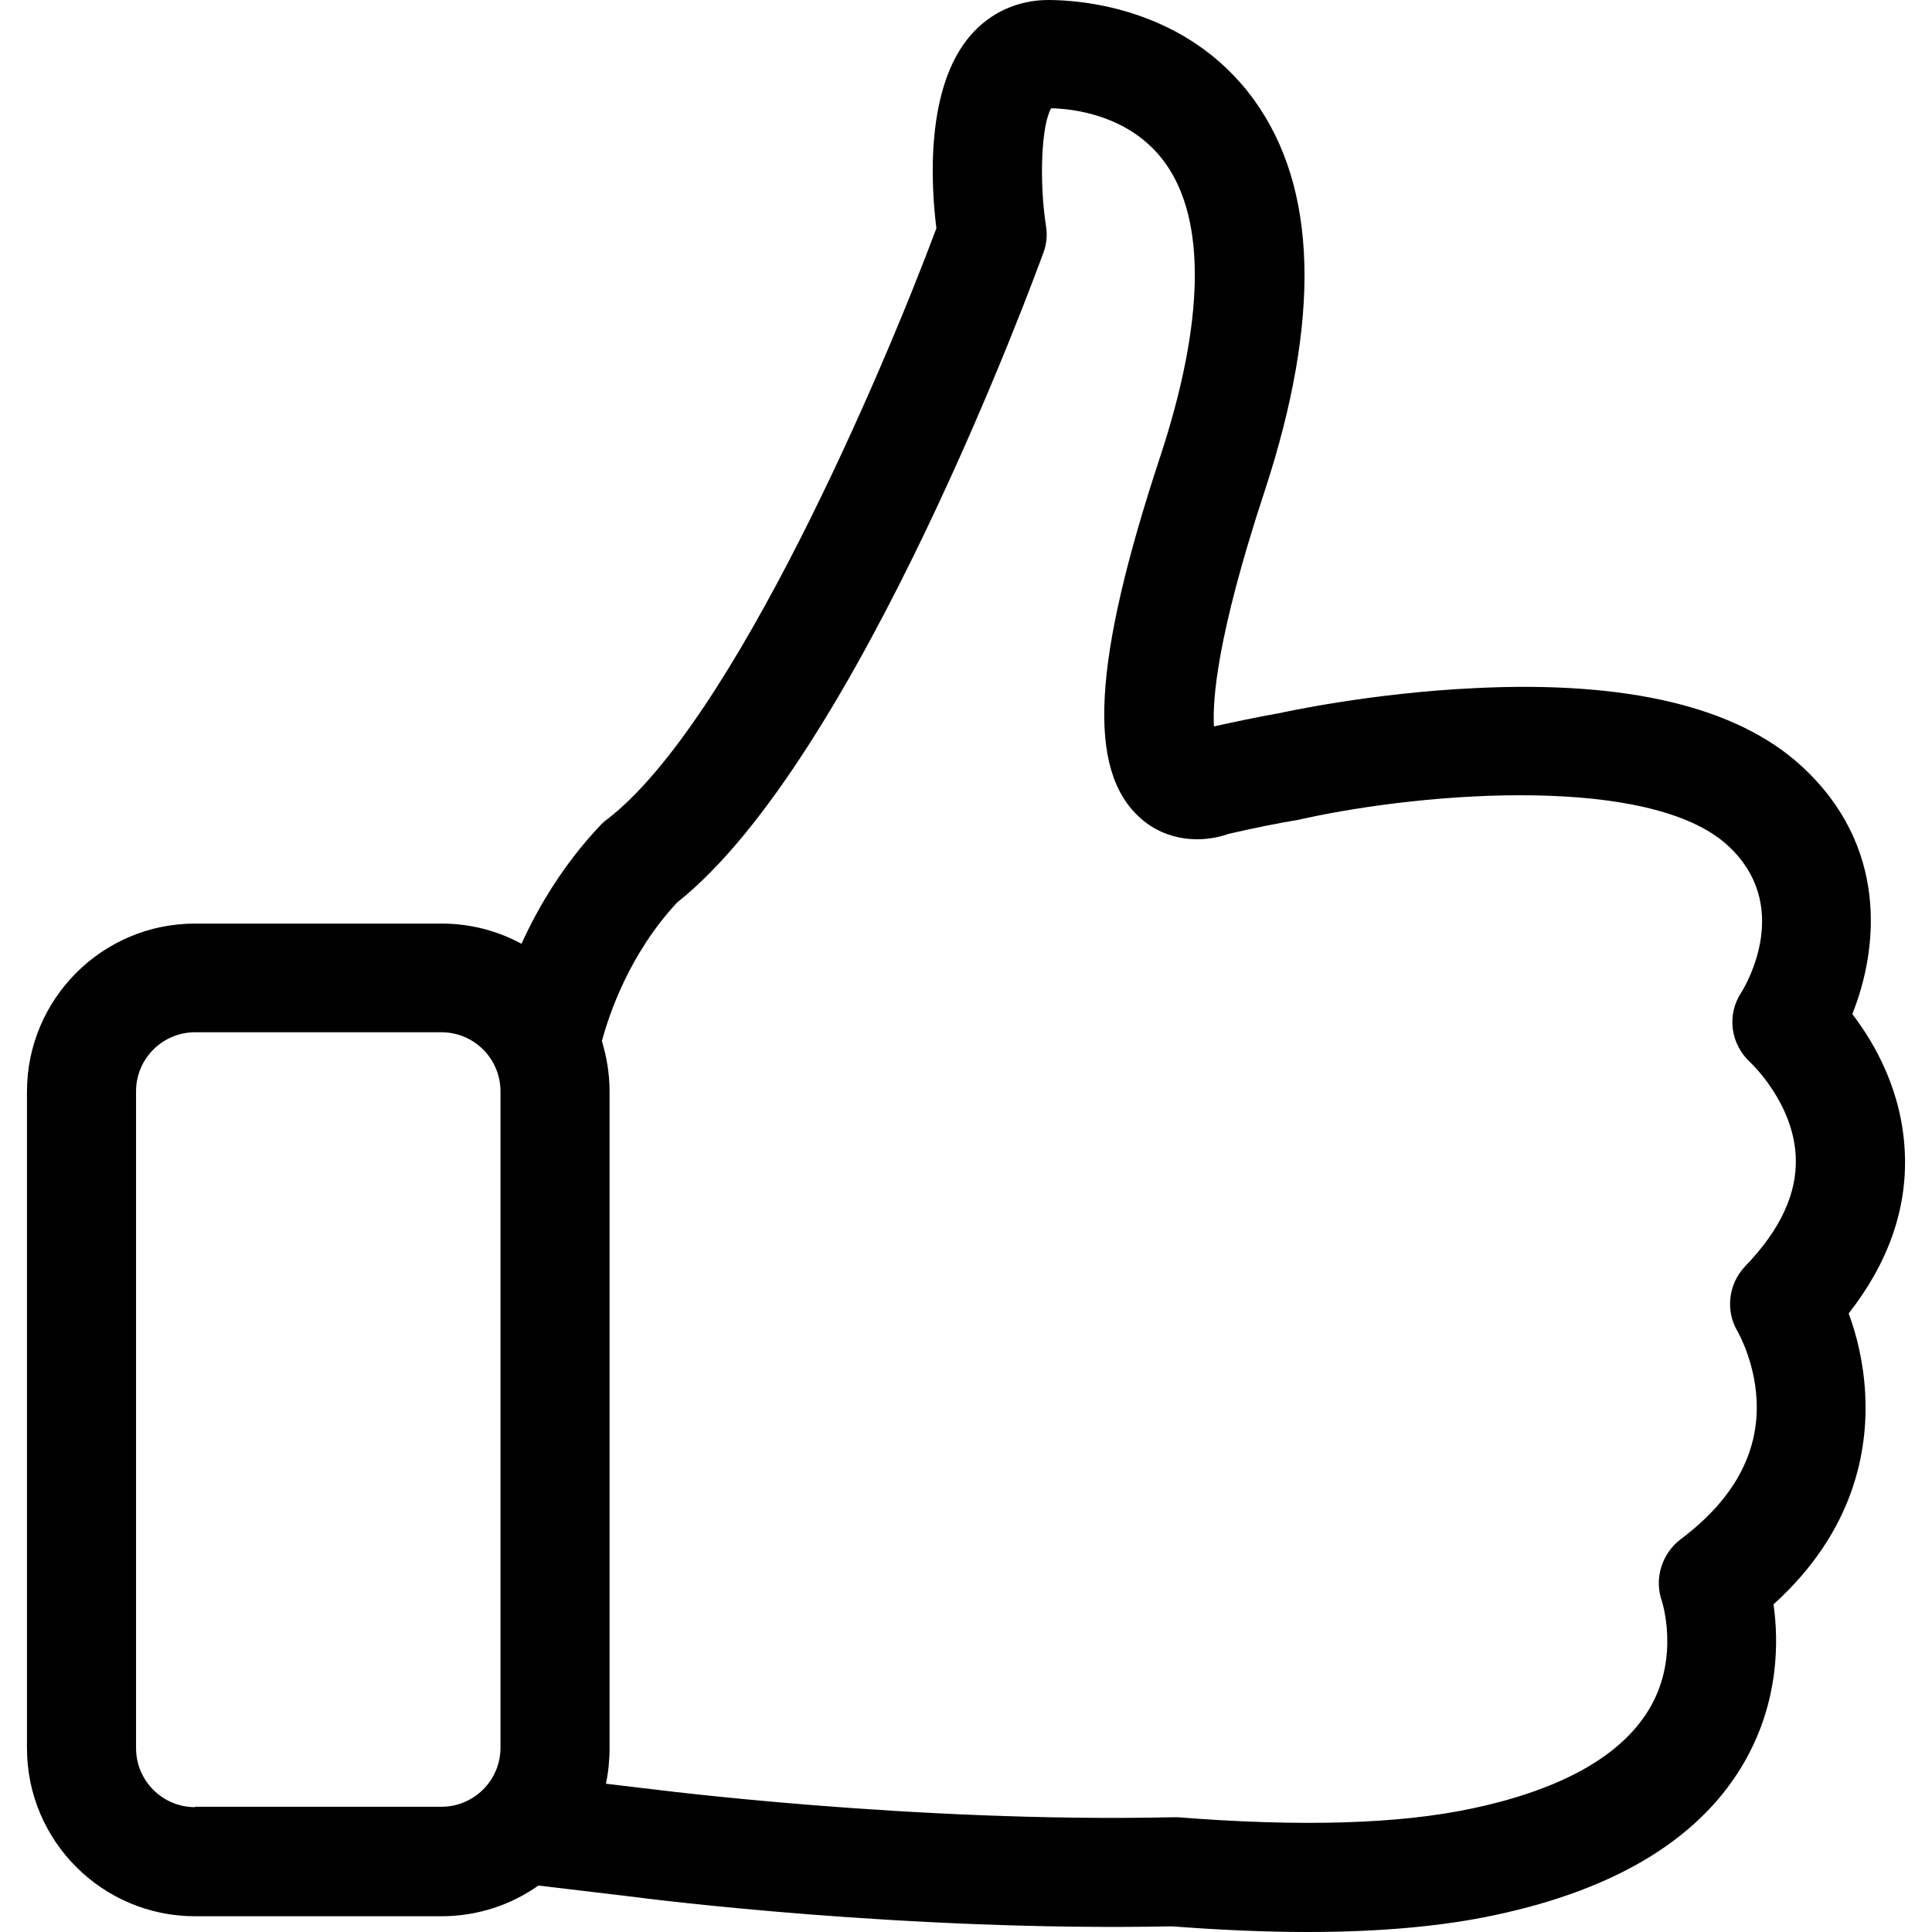
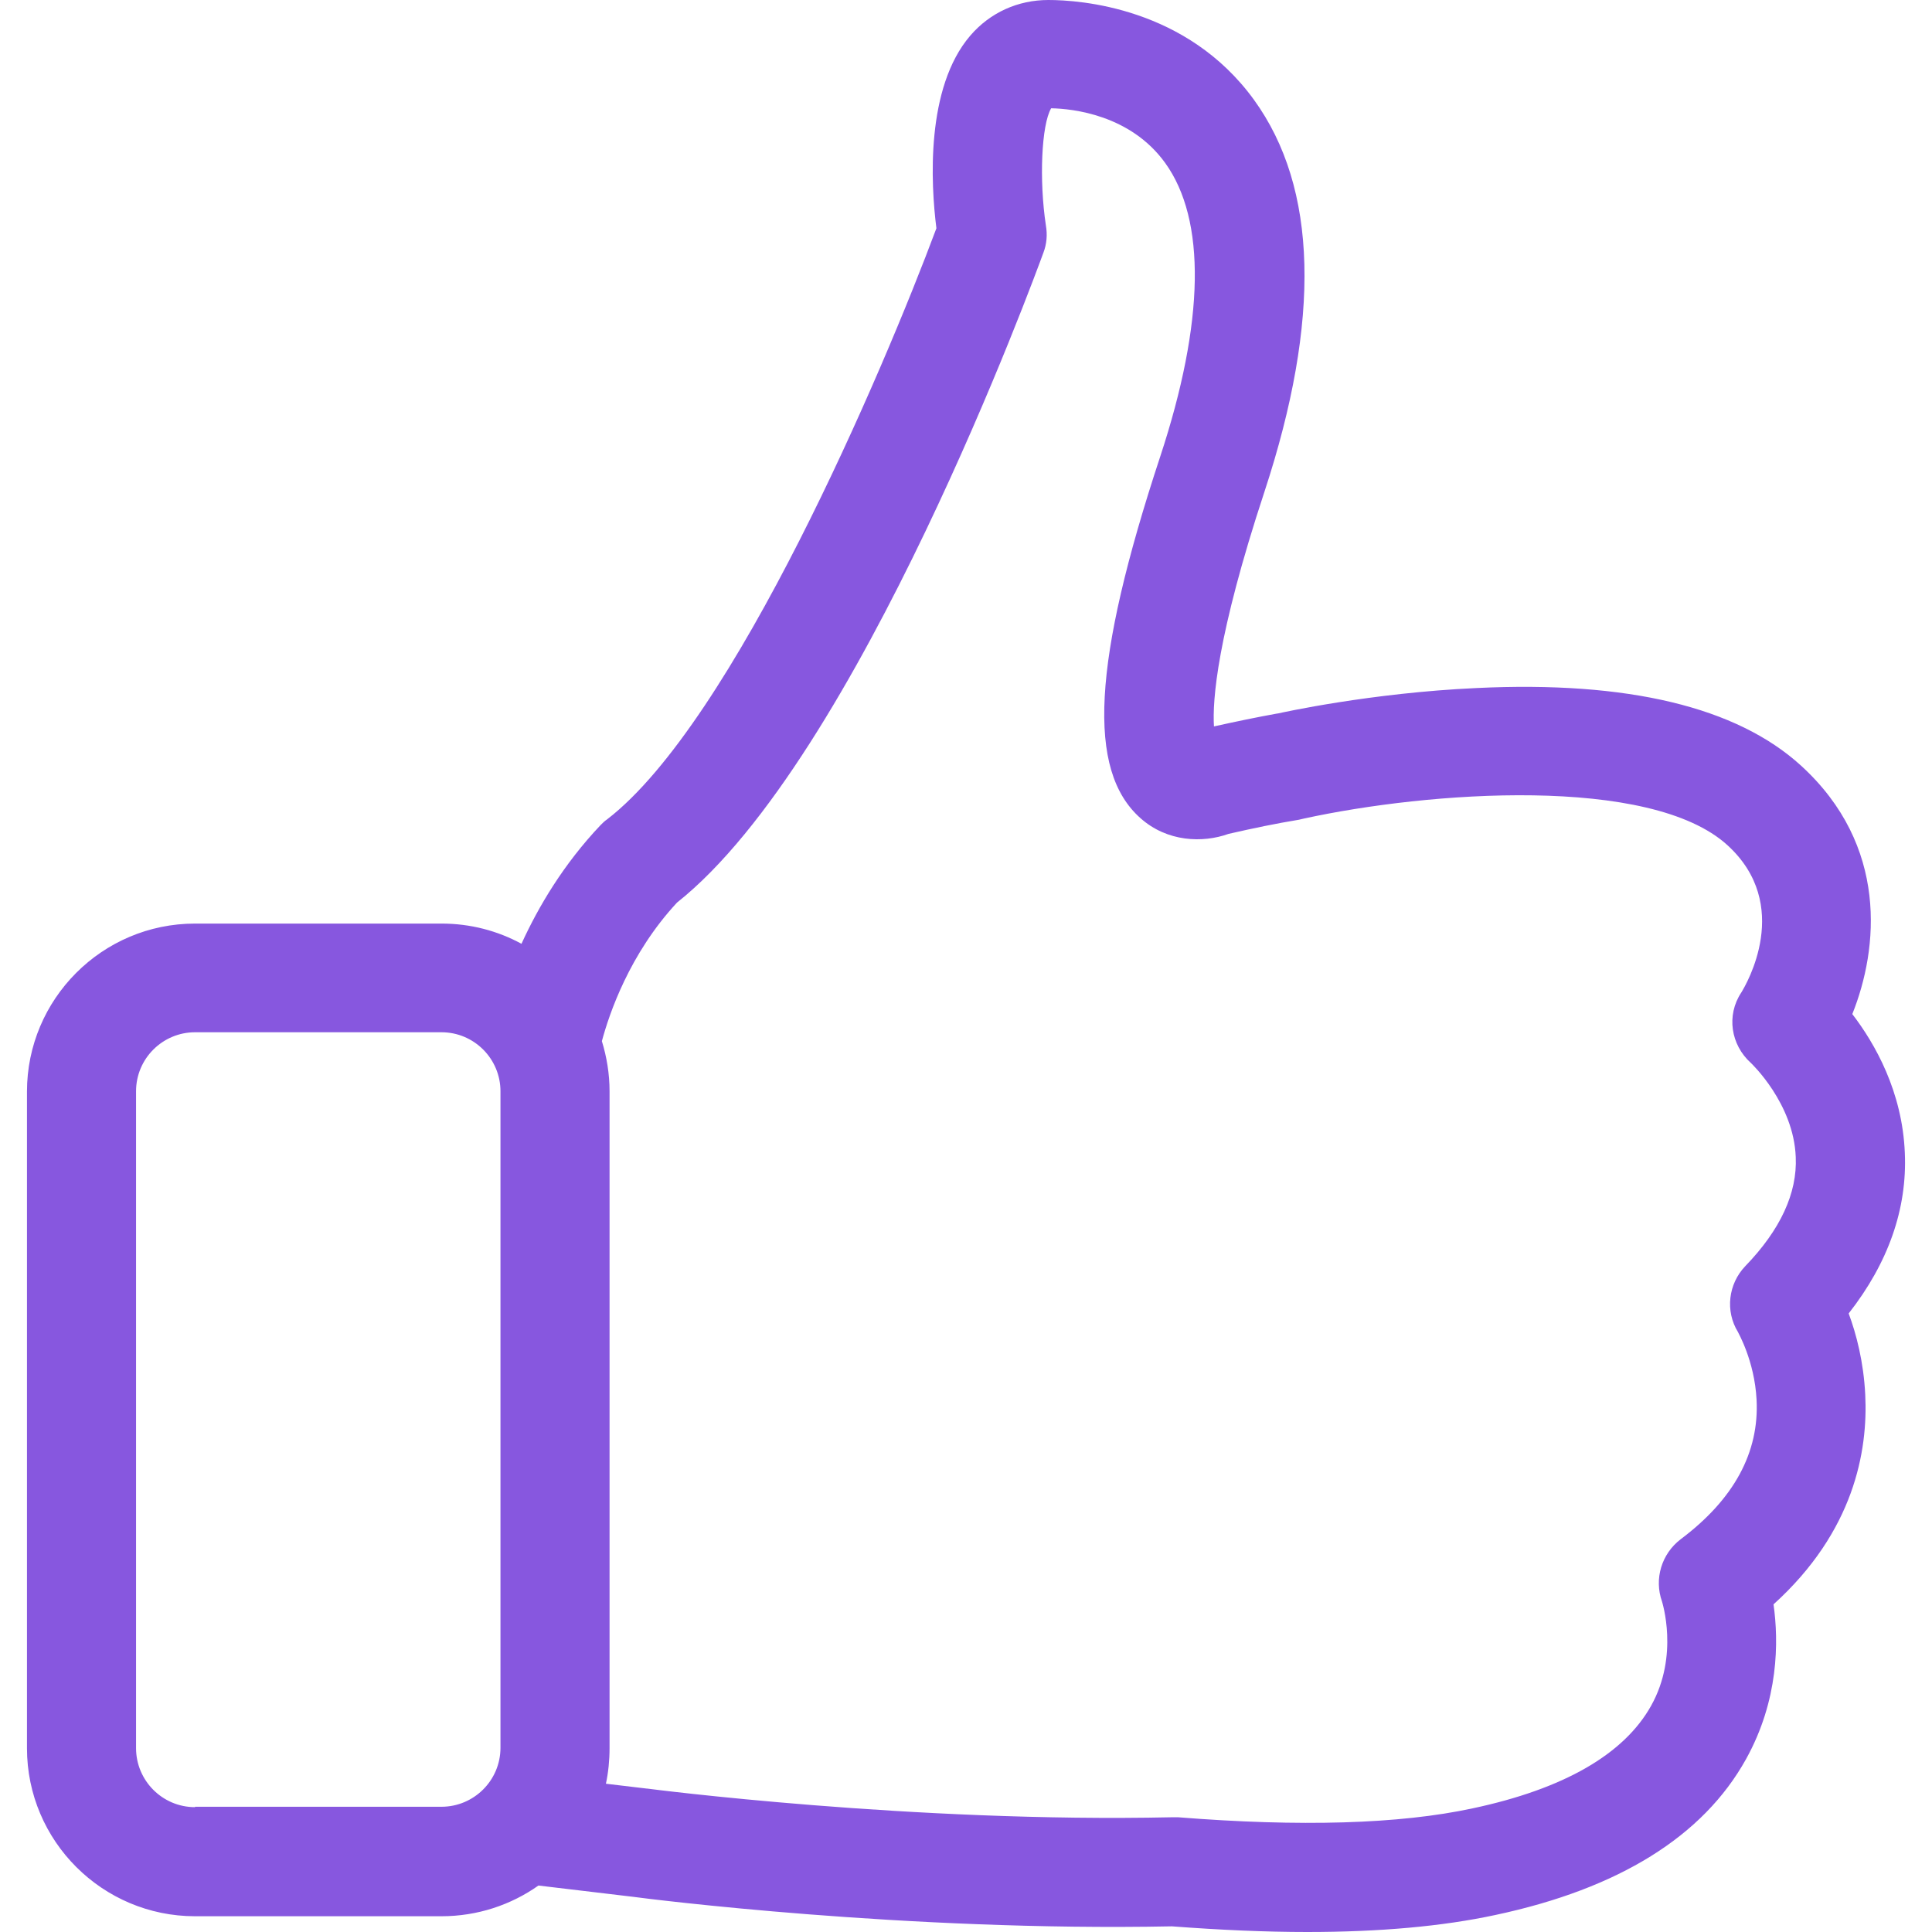
- <svg xmlns="http://www.w3.org/2000/svg" version="1.1" id="Capa_1" x="0px" y="0px" viewBox="0 0 478.2 478.2" style="enable-background:new 0 0 478.2 478.2;" xml:space="preserve">
+ <svg xmlns="http://www.w3.org/2000/svg" version="1.1" id="Capa_1" x="0px" y="0px" viewBox="0 0 478.2 478.2" fill="#8757df" style="enable-background:new 0 0 478.2 478.2;" xml:space="preserve">
  <g>
    <path d="M457.575,325.1c9.8-12.5,14.5-25.9,13.9-39.7c-0.6-15.2-7.4-27.1-13-34.4c6.5-16.2,9-41.7-12.7-61.5   c-15.9-14.5-42.9-21-80.3-19.2c-26.3,1.2-48.3,6.1-49.2,6.3h-0.1c-5,0.9-10.3,2-15.7,3.2c-0.4-6.4,0.7-22.3,12.5-58.1   c14-42.6,13.2-75.2-2.6-97c-16.6-22.9-43.1-24.7-50.9-24.7c-7.5,0-14.4,3.1-19.3,8.8c-11.1,12.9-9.8,36.7-8.4,47.7   c-13.2,35.4-50.2,122.2-81.5,146.3c-0.6,0.4-1.1,0.9-1.6,1.4c-9.2,9.7-15.4,20.2-19.6,29.4c-5.9-3.2-12.6-5-19.8-5h-61   c-23,0-41.6,18.7-41.6,41.6v162.5c0,23,18.7,41.6,41.6,41.6h61c8.9,0,17.2-2.8,24-7.6l23.5,2.8c3.6,0.5,67.6,8.6,133.3,7.3   c11.9,0.9,23.1,1.4,33.5,1.4c17.9,0,33.5-1.4,46.5-4.2c30.6-6.5,51.5-19.5,62.1-38.6c8.1-14.6,8.1-29.1,6.8-38.3   c19.9-18,23.4-37.9,22.7-51.9C461.275,337.1,459.475,330.2,457.575,325.1z M48.275,447.3c-8.1,0-14.6-6.6-14.6-14.6V270.1   c0-8.1,6.6-14.6,14.6-14.6h61c8.1,0,14.6,6.6,14.6,14.6v162.5c0,8.1-6.6,14.6-14.6,14.6h-61V447.3z M431.975,313.4   c-4.2,4.4-5,11.1-1.8,16.3c0,0.1,4.1,7.1,4.6,16.7c0.7,13.1-5.6,24.7-18.8,34.6c-4.7,3.6-6.6,9.8-4.6,15.4c0,0.1,4.3,13.3-2.7,25.8   c-6.7,12-21.6,20.6-44.2,25.4c-18.1,3.9-42.7,4.6-72.9,2.2c-0.4,0-0.9,0-1.4,0c-64.3,1.4-129.3-7-130-7.1h-0.1l-10.1-1.2   c0.6-2.8,0.9-5.8,0.9-8.8V270.1c0-4.3-0.7-8.5-1.9-12.4c1.8-6.7,6.8-21.6,18.6-34.3c44.9-35.6,88.8-155.7,90.7-160.9   c0.8-2.1,1-4.4,0.6-6.7c-1.7-11.2-1.1-24.9,1.3-29c5.3,0.1,19.6,1.6,28.2,13.5c10.2,14.1,9.8,39.3-1.2,72.7   c-16.8,50.9-18.2,77.7-4.9,89.5c6.6,5.9,15.4,6.2,21.8,3.9c6.1-1.4,11.9-2.6,17.4-3.5c0.4-0.1,0.9-0.2,1.3-0.3   c30.7-6.7,85.7-10.8,104.8,6.6c16.2,14.8,4.7,34.4,3.4,36.5c-3.7,5.6-2.6,12.9,2.4,17.4c0.1,0.1,10.6,10,11.1,23.3   C444.875,295.3,440.675,304.4,431.975,313.4z" />
  </g>
  <g>
</g>
  <g>
</g>
  <g>
</g>
  <g>
</g>
  <g>
</g>
  <g>
</g>
  <g>
</g>
  <g>
</g>
  <g>
</g>
  <g>
</g>
  <g>
</g>
  <g>
</g>
  <g>
</g>
  <g>
</g>
  <g>
</g>
</svg>
